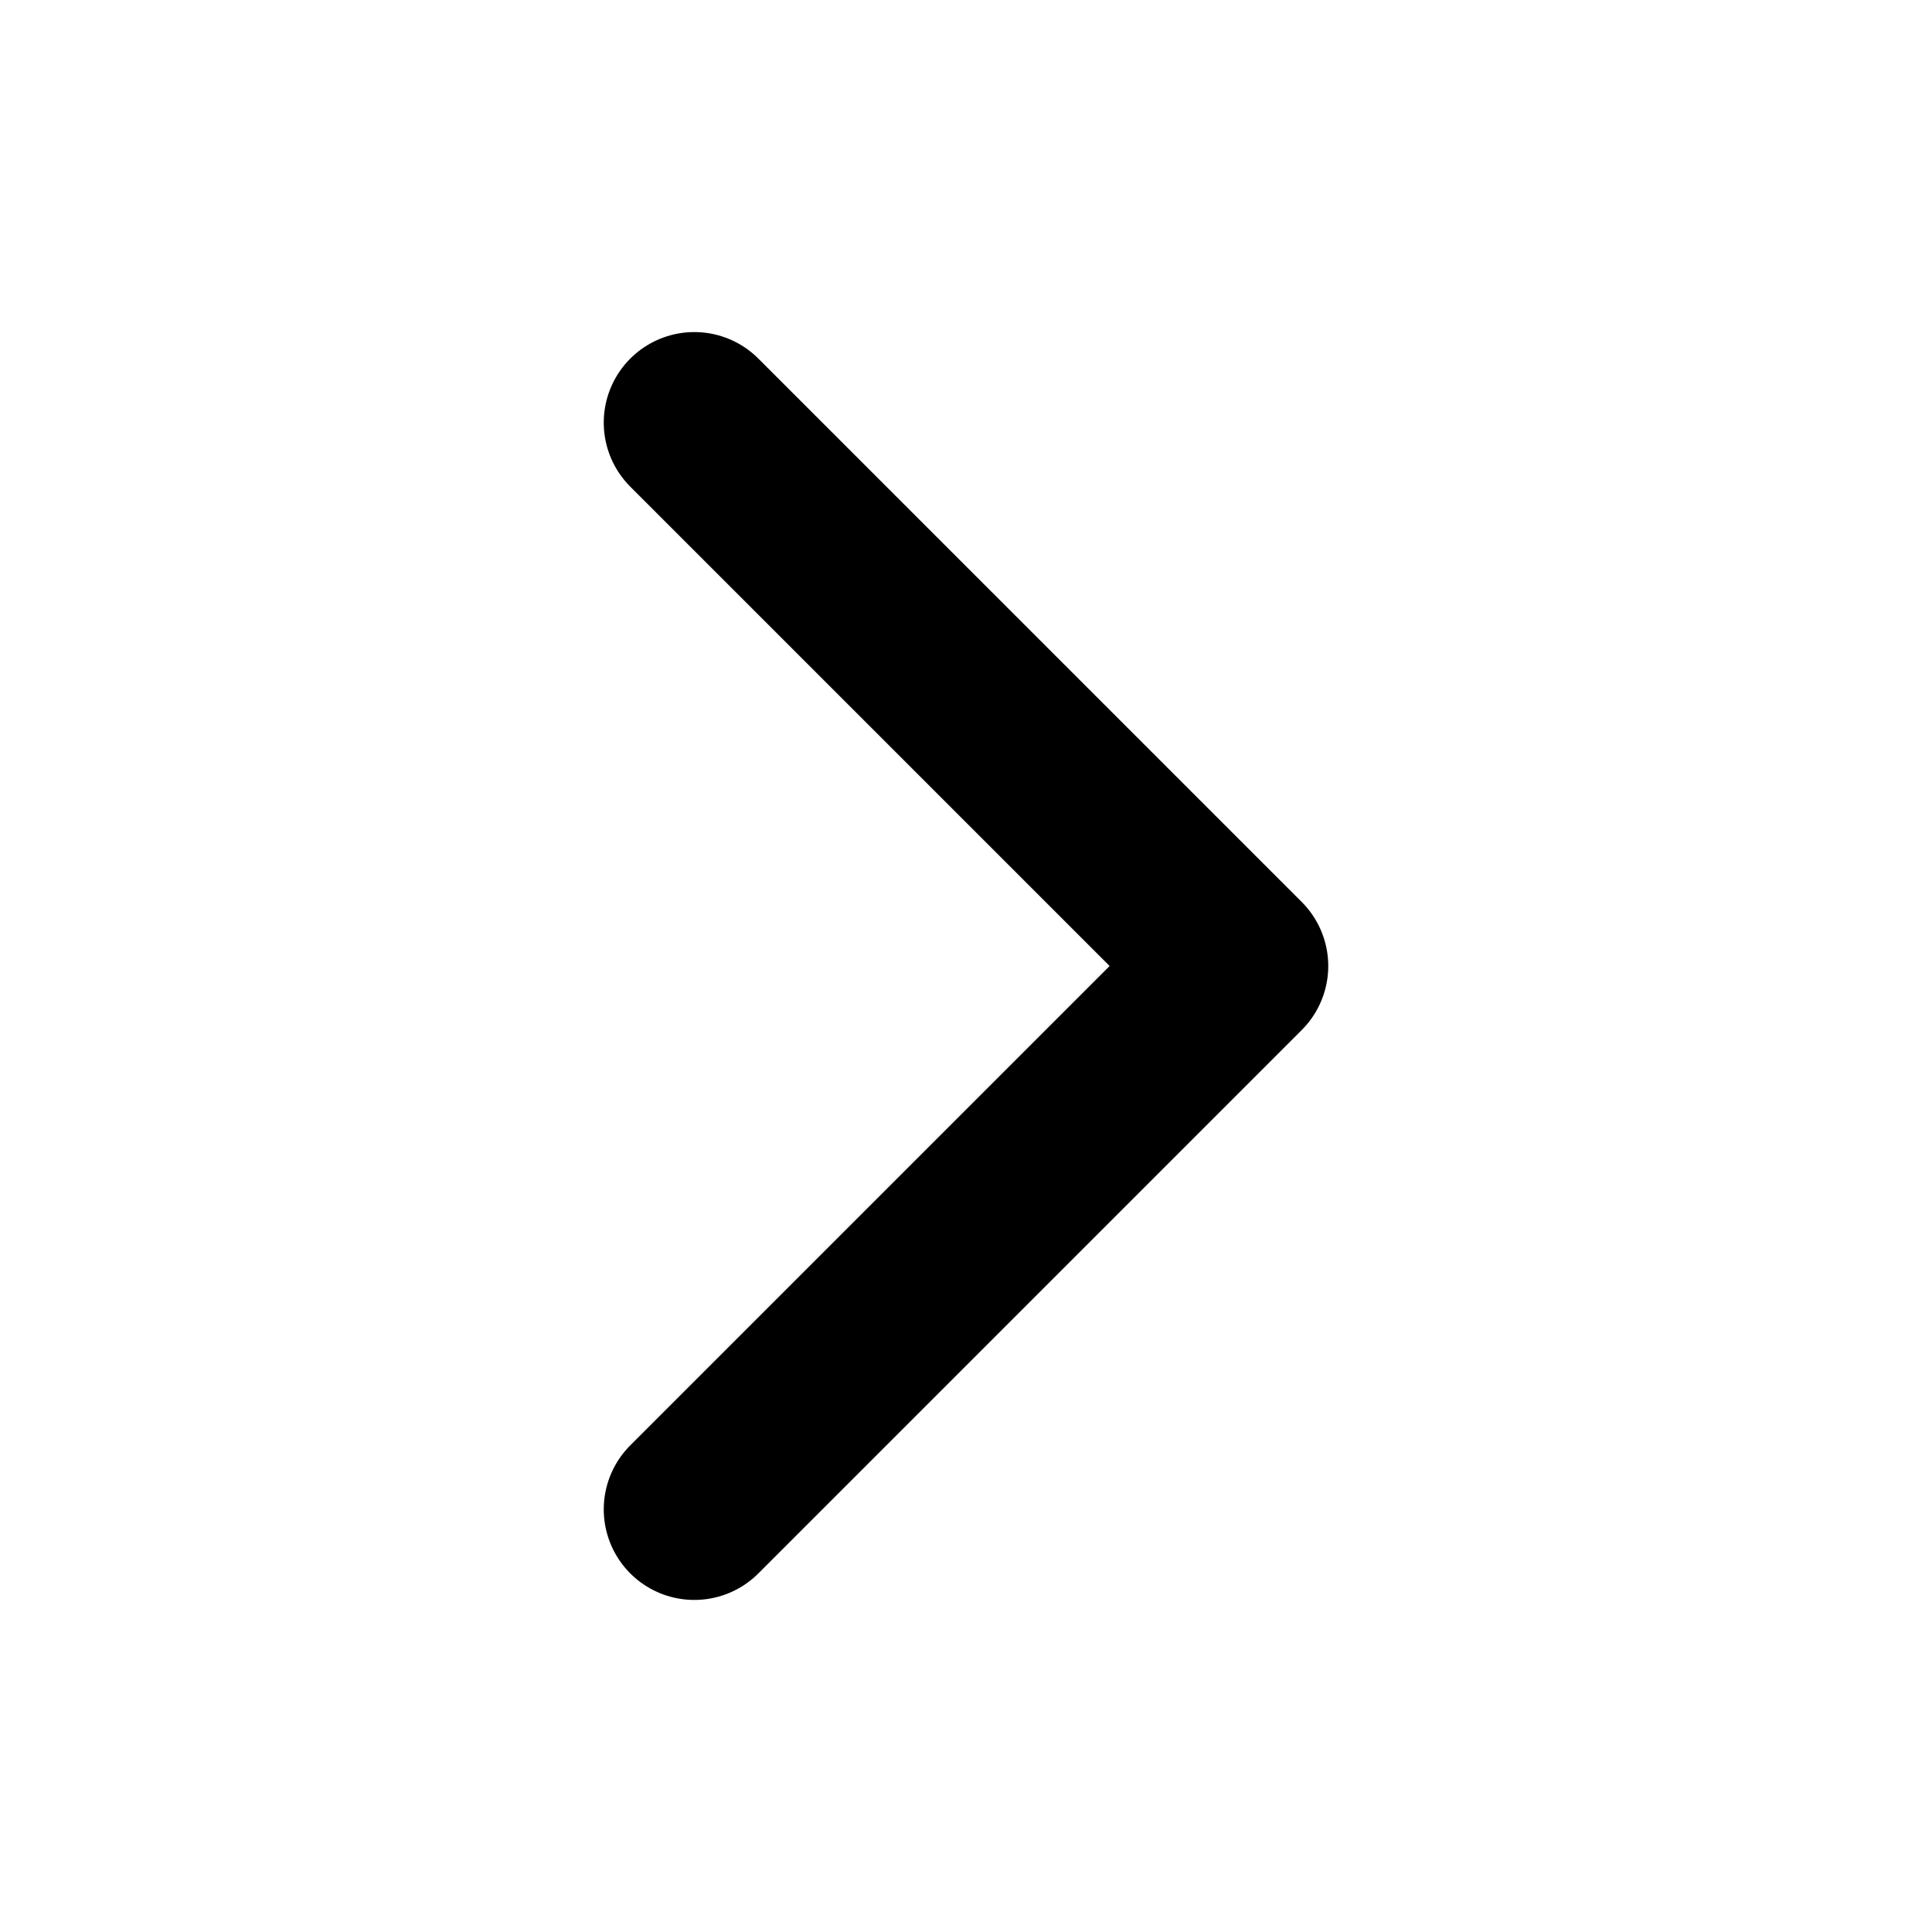
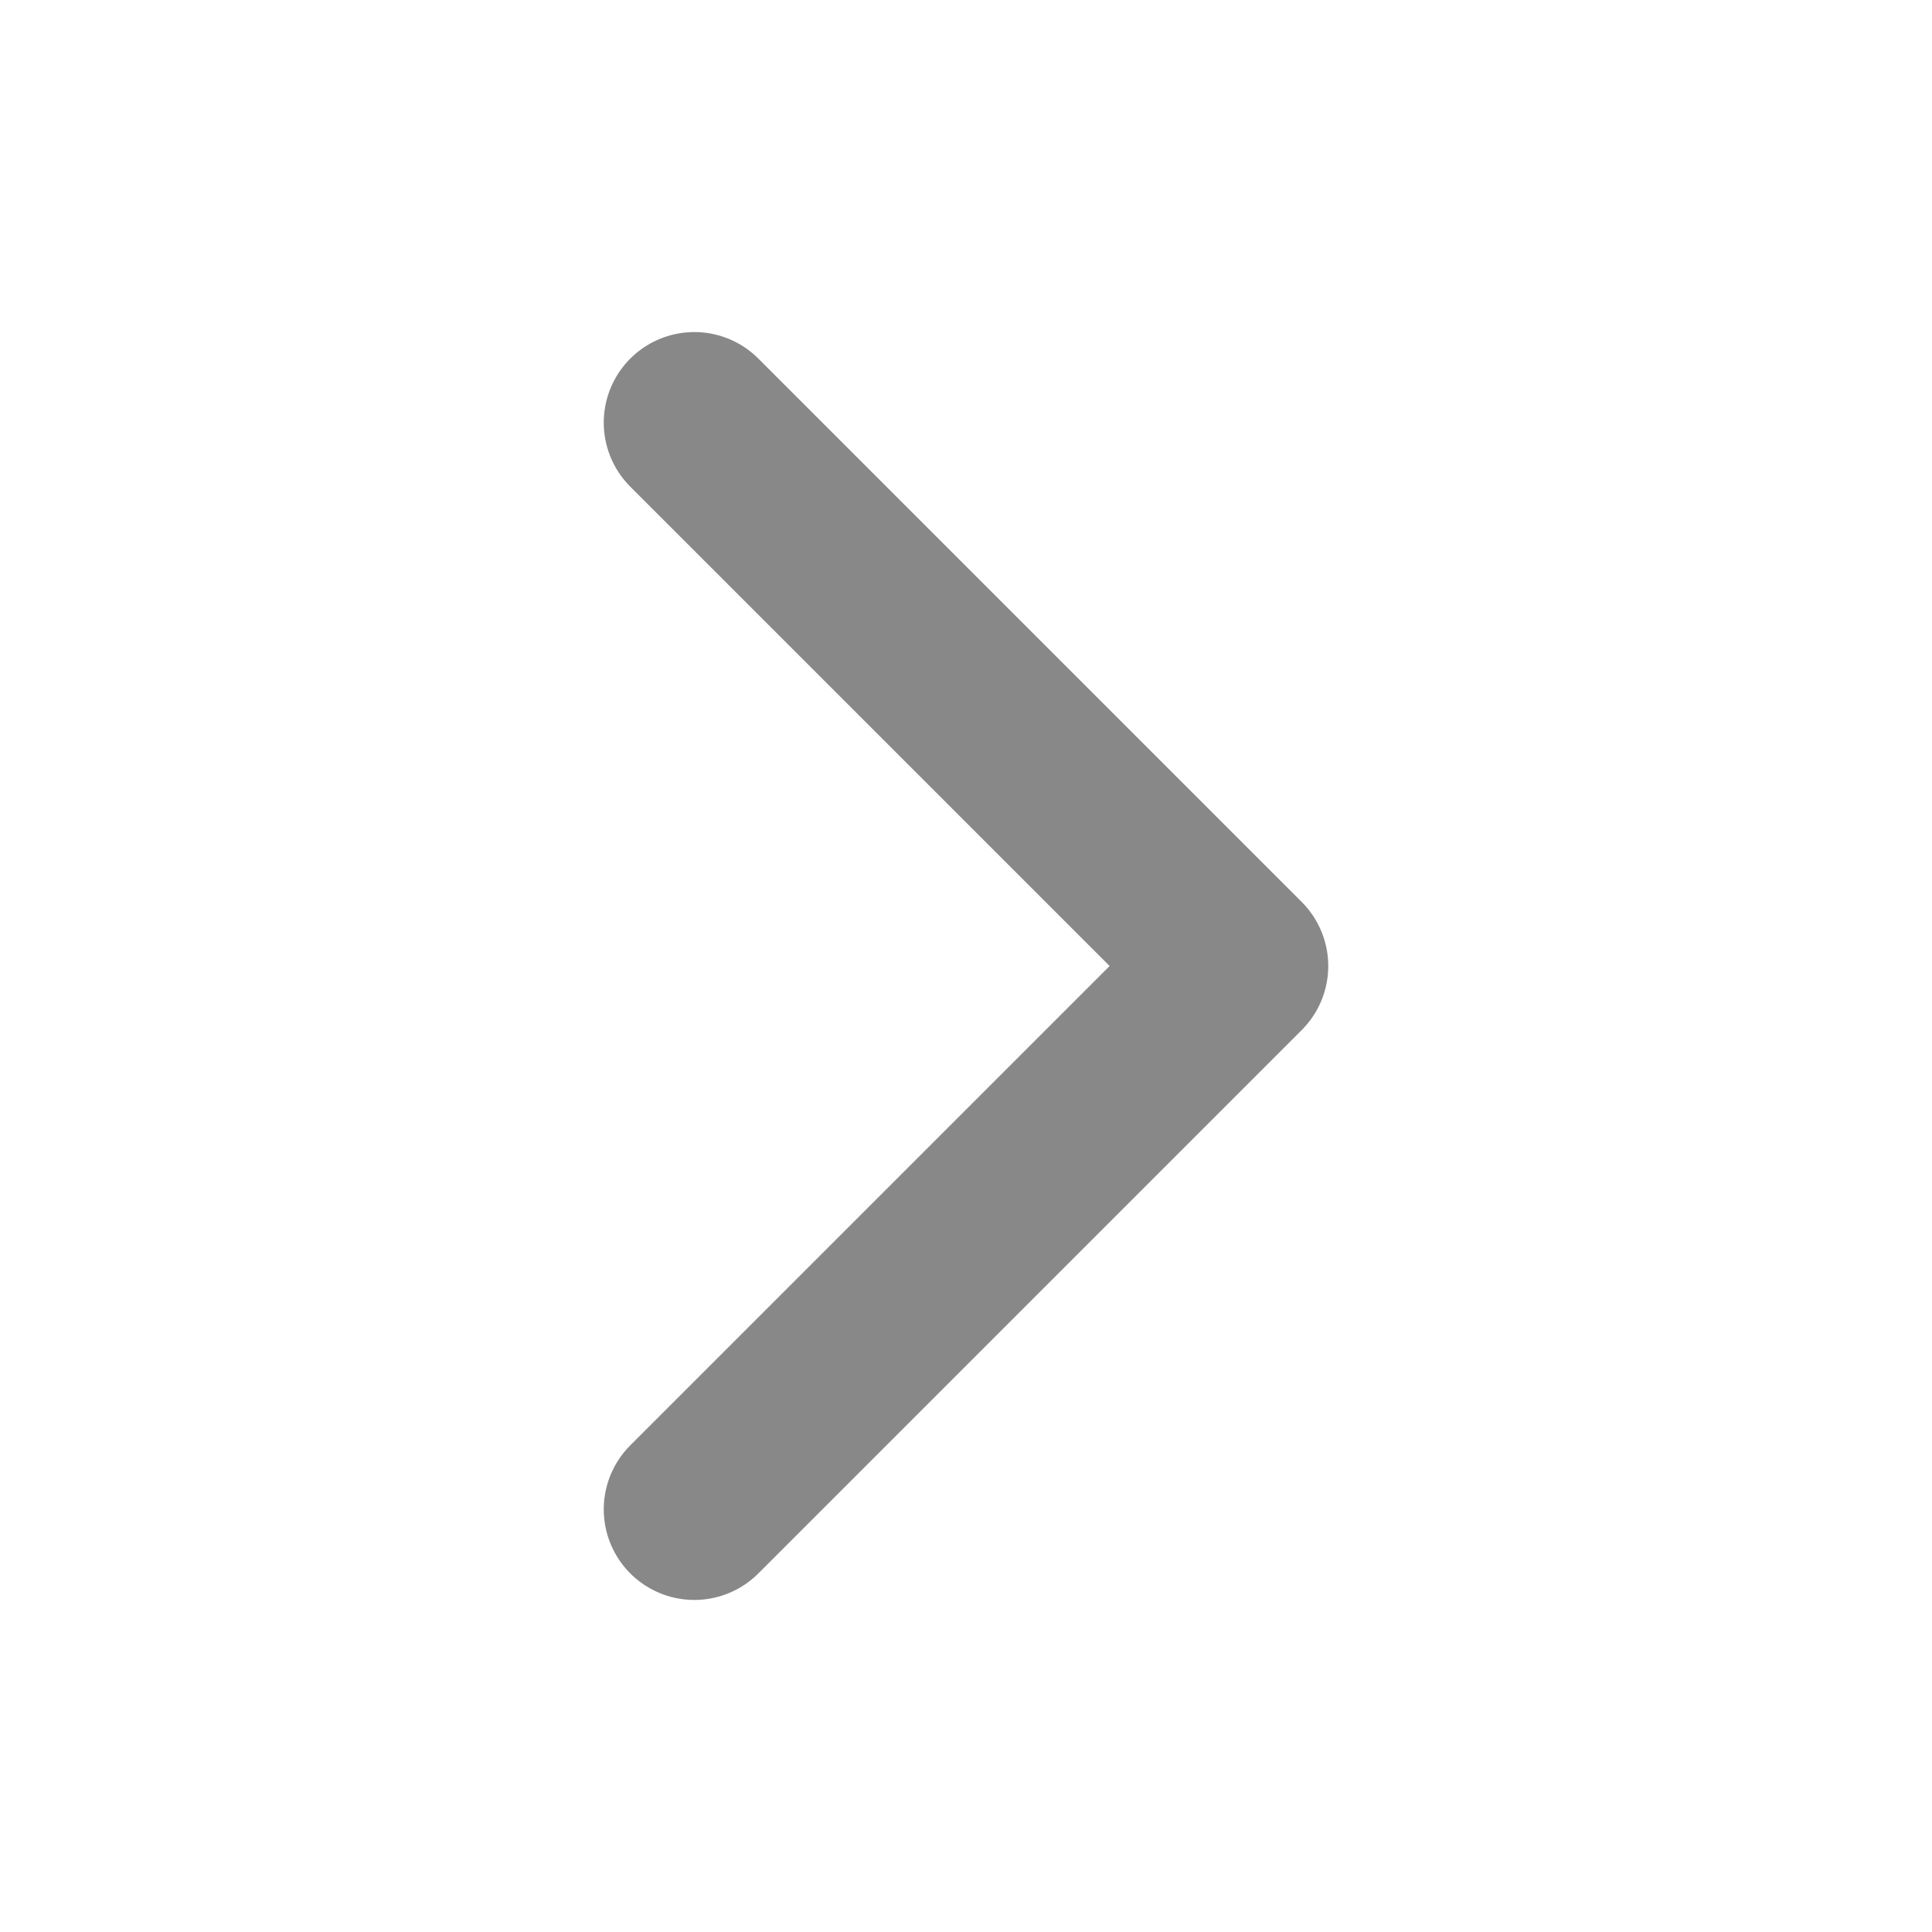
<svg xmlns="http://www.w3.org/2000/svg" class="ionicon" viewBox="0 0 512 512">
-   <path fill="none" stroke="currentColor" stroke-linecap="round" stroke-linejoin="round" stroke-width="48" d="M184 112l144 144-144 144" />
+   <path fill="none" stroke="#888" stroke-linecap="round" stroke-linejoin="round" stroke-width="48" d="M184 112l144 144-144 144" />
</svg>
